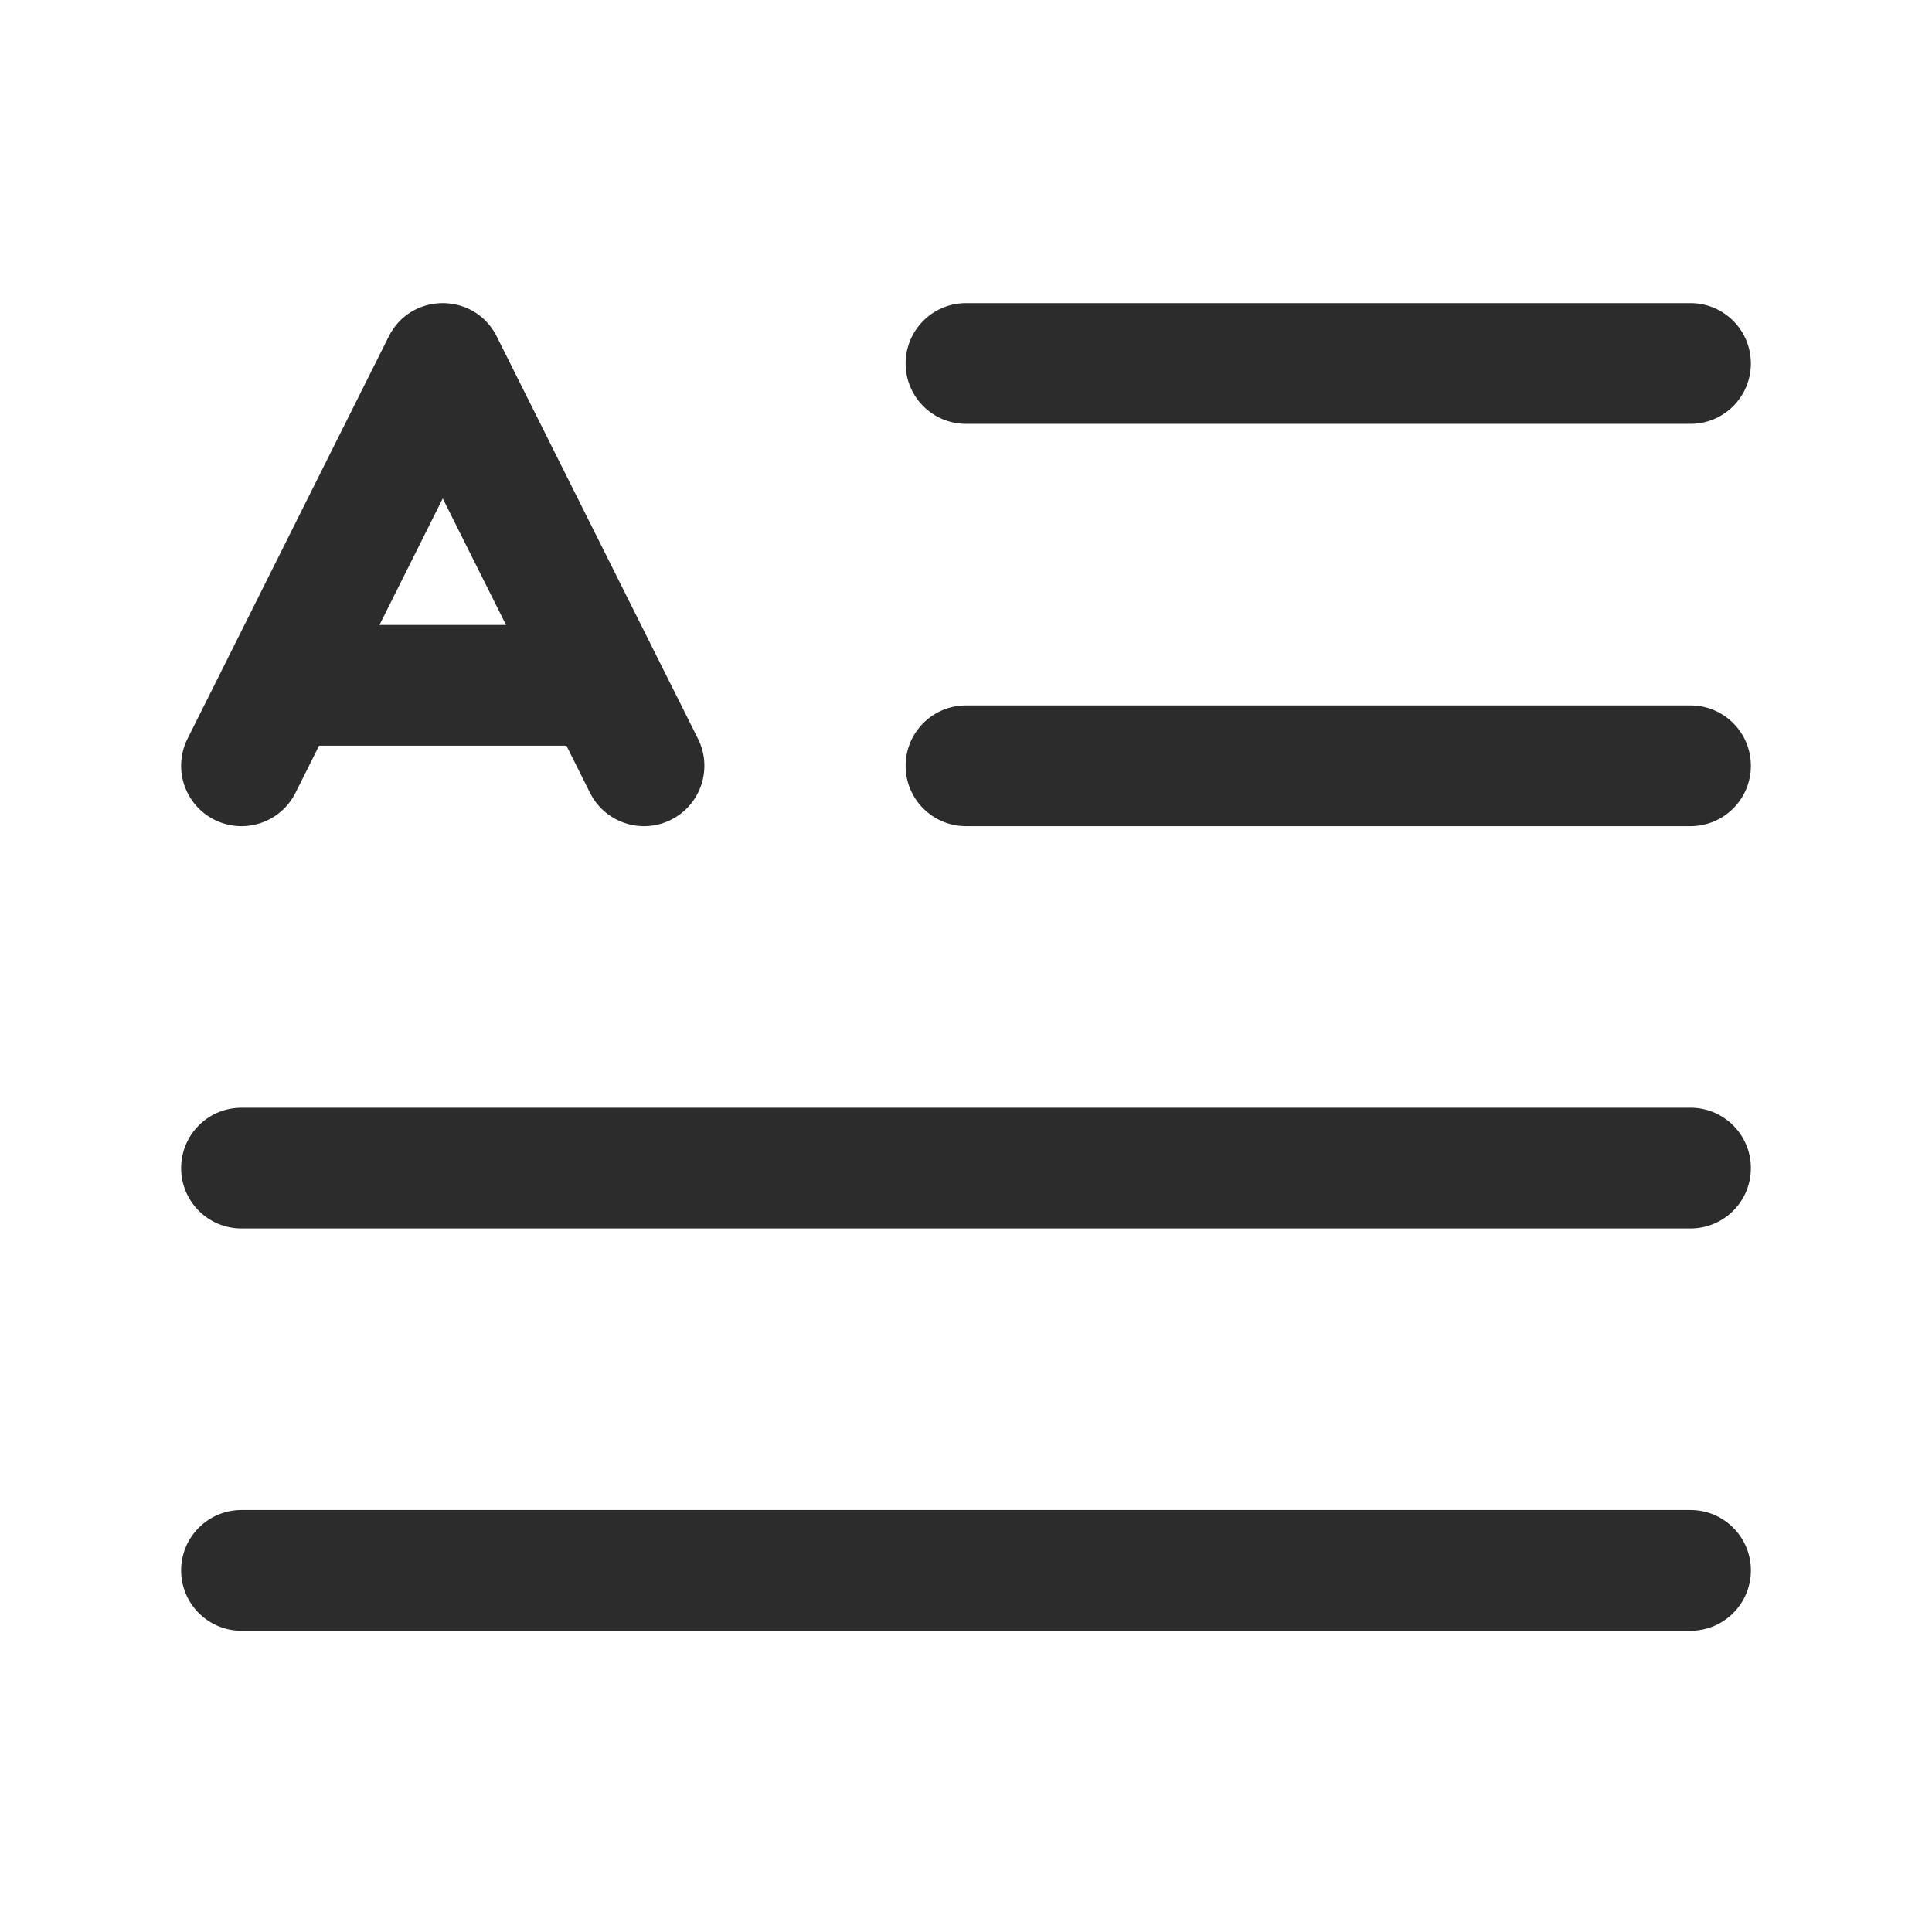
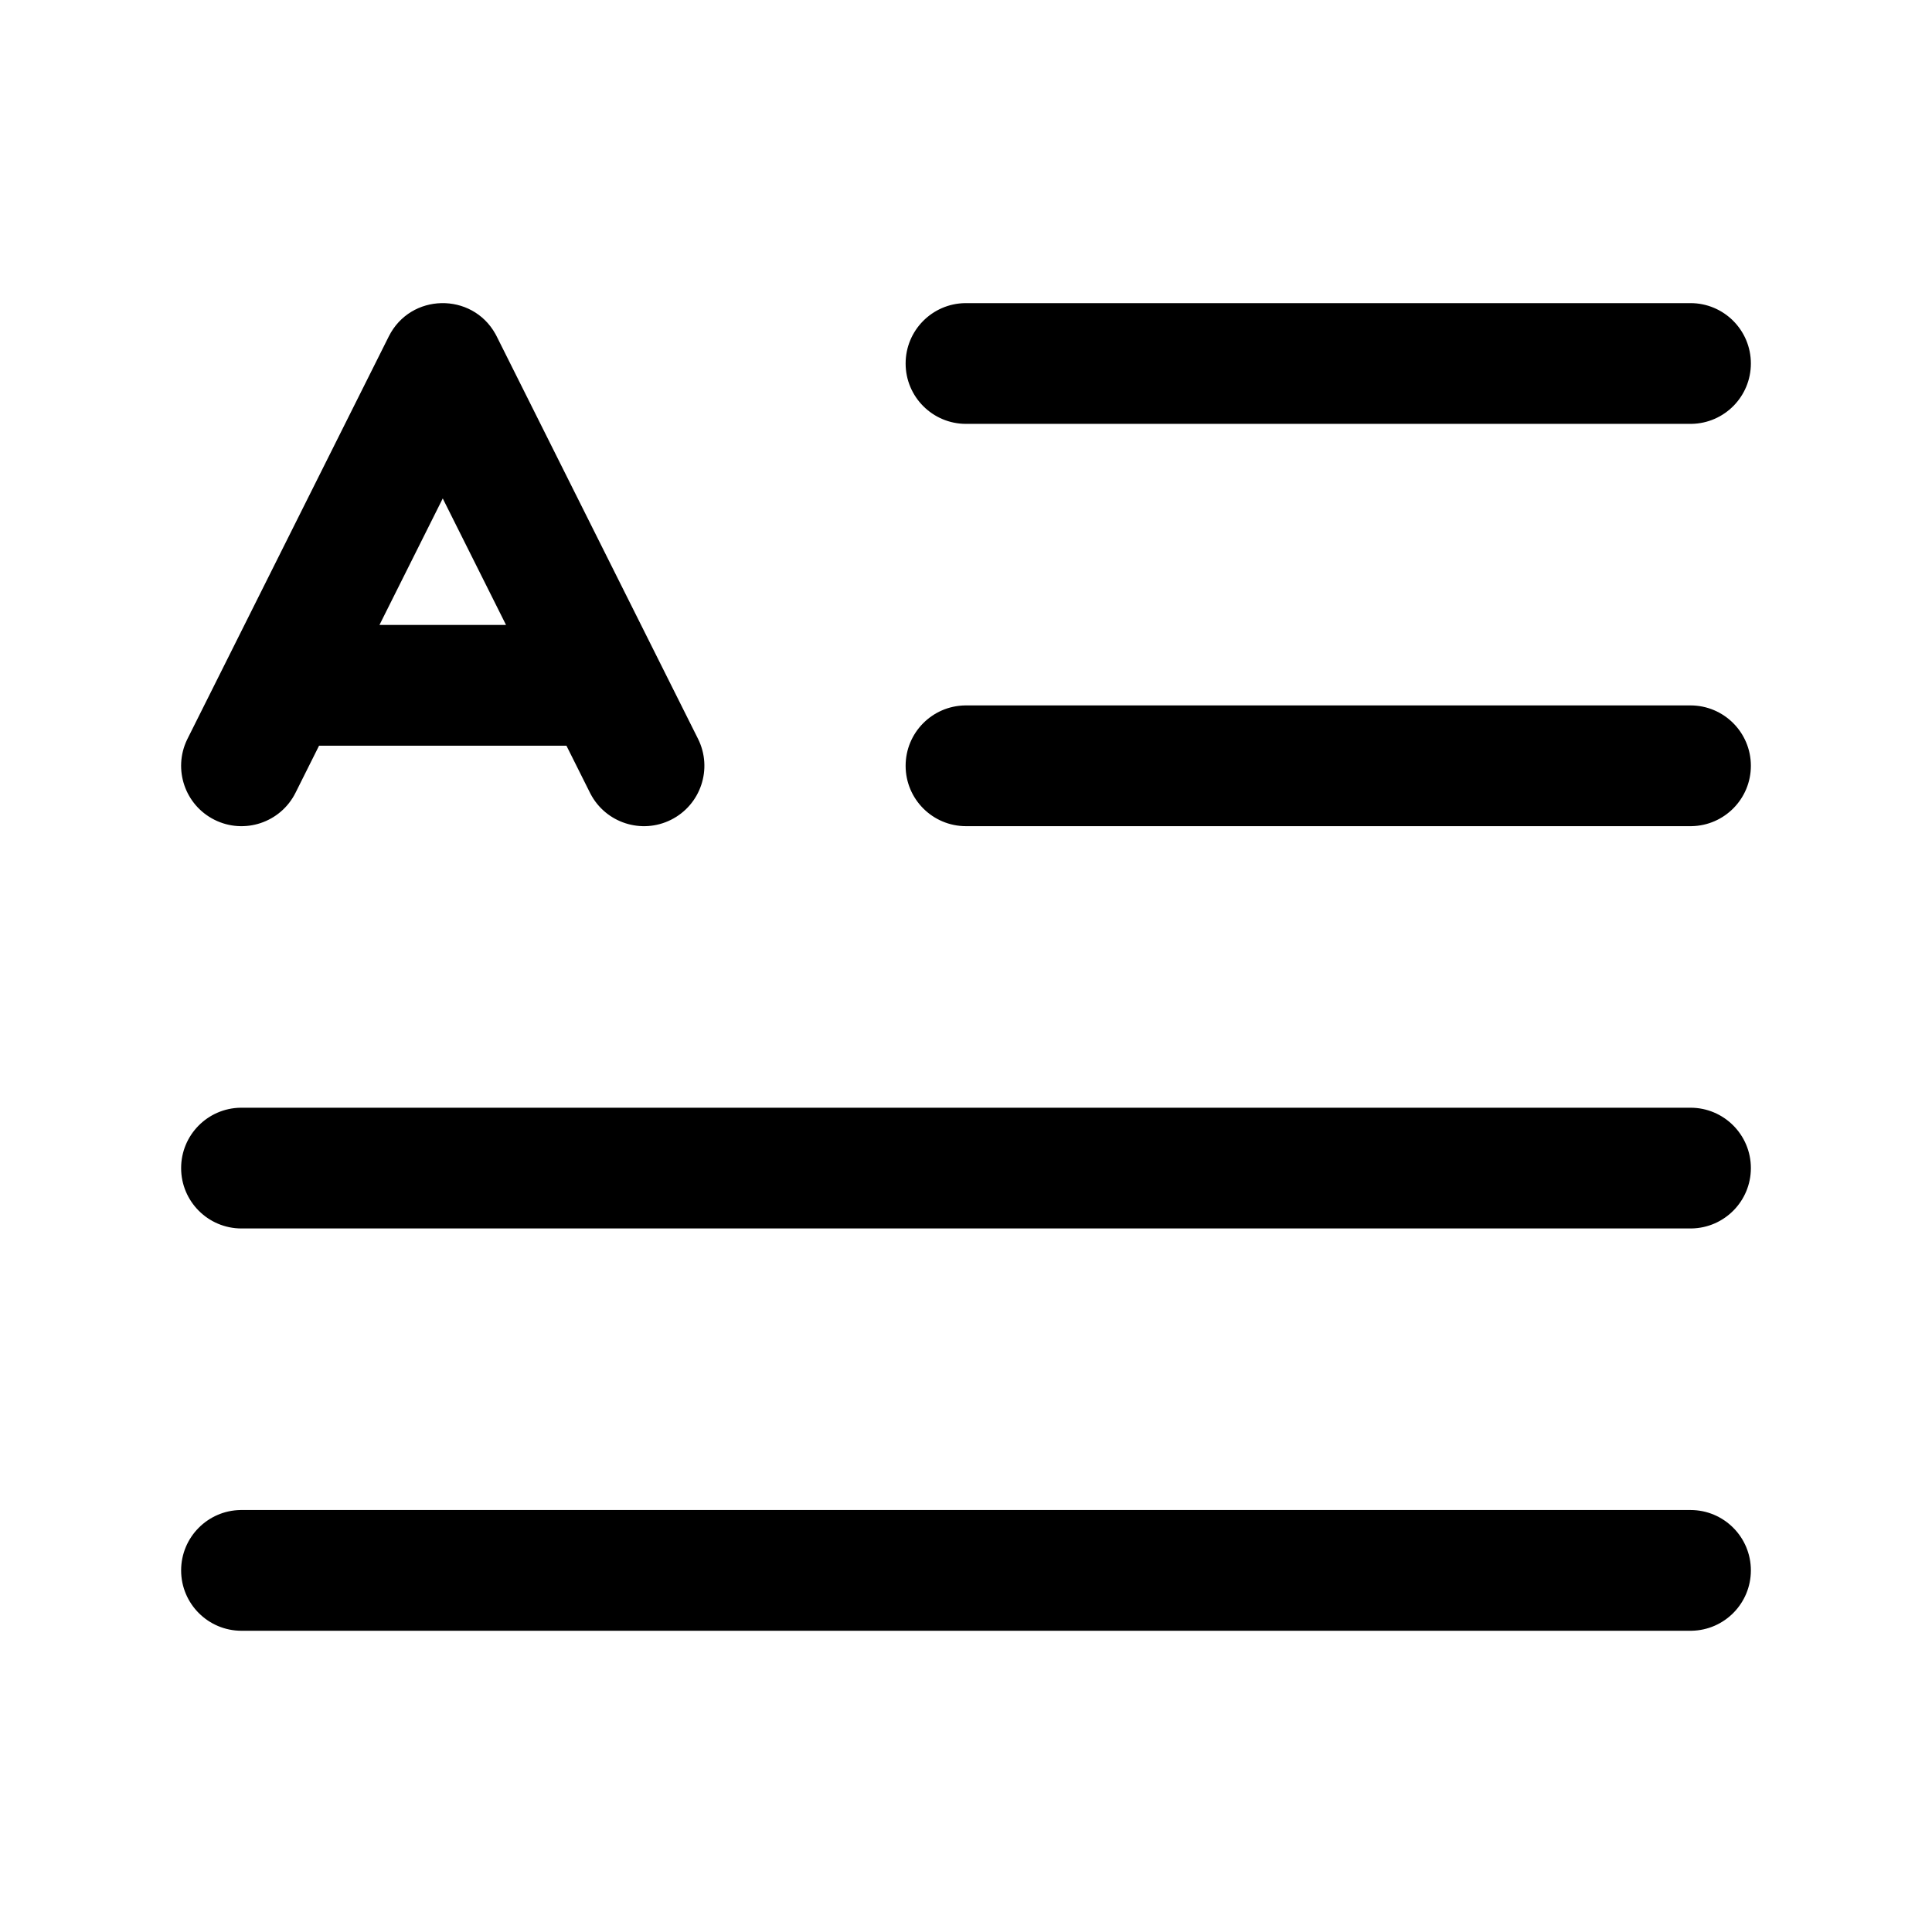
<svg xmlns="http://www.w3.org/2000/svg" t="1753940851451" class="icon" viewBox="0 0 1024 1024" version="1.1" p-id="21921" width="32" height="32">
-   <path d="M896 800.339c17.673 0 32 14.327 32 32 0 17.496-14.042 31.713-31.47 31.995l-0.53 0.005H128c-17.673 0-32-14.327-32-32 0-17.497 14.042-31.713 31.47-31.996l0.53-0.004h768z m0-213.226c17.673 0 32 14.327 32 32 0 17.496-14.042 31.713-31.47 31.996l-0.53 0.004H128c-17.673 0-32-14.327-32-32 0-17.496 14.042-31.713 31.47-31.996l0.53-0.004h768zM262.556 176.965l0.37 0.68 0.36 0.7 85.057 170.028c0.2 0.382 0.394 0.768 0.58 1.158l21.03 42.04c7.906 15.805 1.503 35.028-14.303 42.935-15.648 7.828-34.644 1.63-42.695-13.83l-0.24-0.472-12.488-24.963H169.106l-12.487 24.963c-7.907 15.805-27.13 22.209-42.936 14.302-15.647-7.828-22.08-26.746-14.535-42.46l0.233-0.476 21.03-42.038c0.181-0.382 0.37-0.761 0.567-1.135l85.07-170.052c11.56-23.109 44.112-23.569 56.508-1.38zM896 373.887c17.673 0 32 14.327 32 32 0 17.496-14.042 31.713-31.47 31.996l-0.53 0.004H512c-17.673 0-32-14.327-32-32 0-17.496 14.042-31.713 31.47-31.996l0.53-0.004h384zM234.666 264.186l-33.544 67.055h67.089l-33.545-67.055zM896 160.661c17.673 0 32 14.327 32 32 0 17.497-14.042 31.713-31.47 31.996l-0.53 0.004H512c-17.673 0-32-14.327-32-32 0-17.496 14.042-31.713 31.47-31.995l0.53-0.005h384z" p-id="21922" fill="#2c2c2c" />
+   <path d="M896 800.339c17.673 0 32 14.327 32 32 0 17.496-14.042 31.713-31.47 31.995l-0.53 0.005H128c-17.673 0-32-14.327-32-32 0-17.497 14.042-31.713 31.47-31.996l0.53-0.004h768z m0-213.226c17.673 0 32 14.327 32 32 0 17.496-14.042 31.713-31.47 31.996l-0.53 0.004H128c-17.673 0-32-14.327-32-32 0-17.496 14.042-31.713 31.47-31.996l0.53-0.004h768zM262.556 176.965l0.37 0.68 0.36 0.7 85.057 170.028c0.2 0.382 0.394 0.768 0.58 1.158l21.03 42.04c7.906 15.805 1.503 35.028-14.303 42.935-15.648 7.828-34.644 1.63-42.695-13.83l-0.24-0.472-12.488-24.963H169.106l-12.487 24.963c-7.907 15.805-27.13 22.209-42.936 14.302-15.647-7.828-22.08-26.746-14.535-42.46l0.233-0.476 21.03-42.038c0.181-0.382 0.37-0.761 0.567-1.135l85.07-170.052c11.56-23.109 44.112-23.569 56.508-1.38zM896 373.887c17.673 0 32 14.327 32 32 0 17.496-14.042 31.713-31.47 31.996l-0.53 0.004H512c-17.673 0-32-14.327-32-32 0-17.496 14.042-31.713 31.47-31.996l0.53-0.004h384zM234.666 264.186l-33.544 67.055h67.089l-33.545-67.055zM896 160.661c17.673 0 32 14.327 32 32 0 17.497-14.042 31.713-31.47 31.996l-0.53 0.004H512c-17.673 0-32-14.327-32-32 0-17.496 14.042-31.713 31.47-31.995l0.53-0.005h384z" p-id="21922" fill="currentColor" />
</svg>
